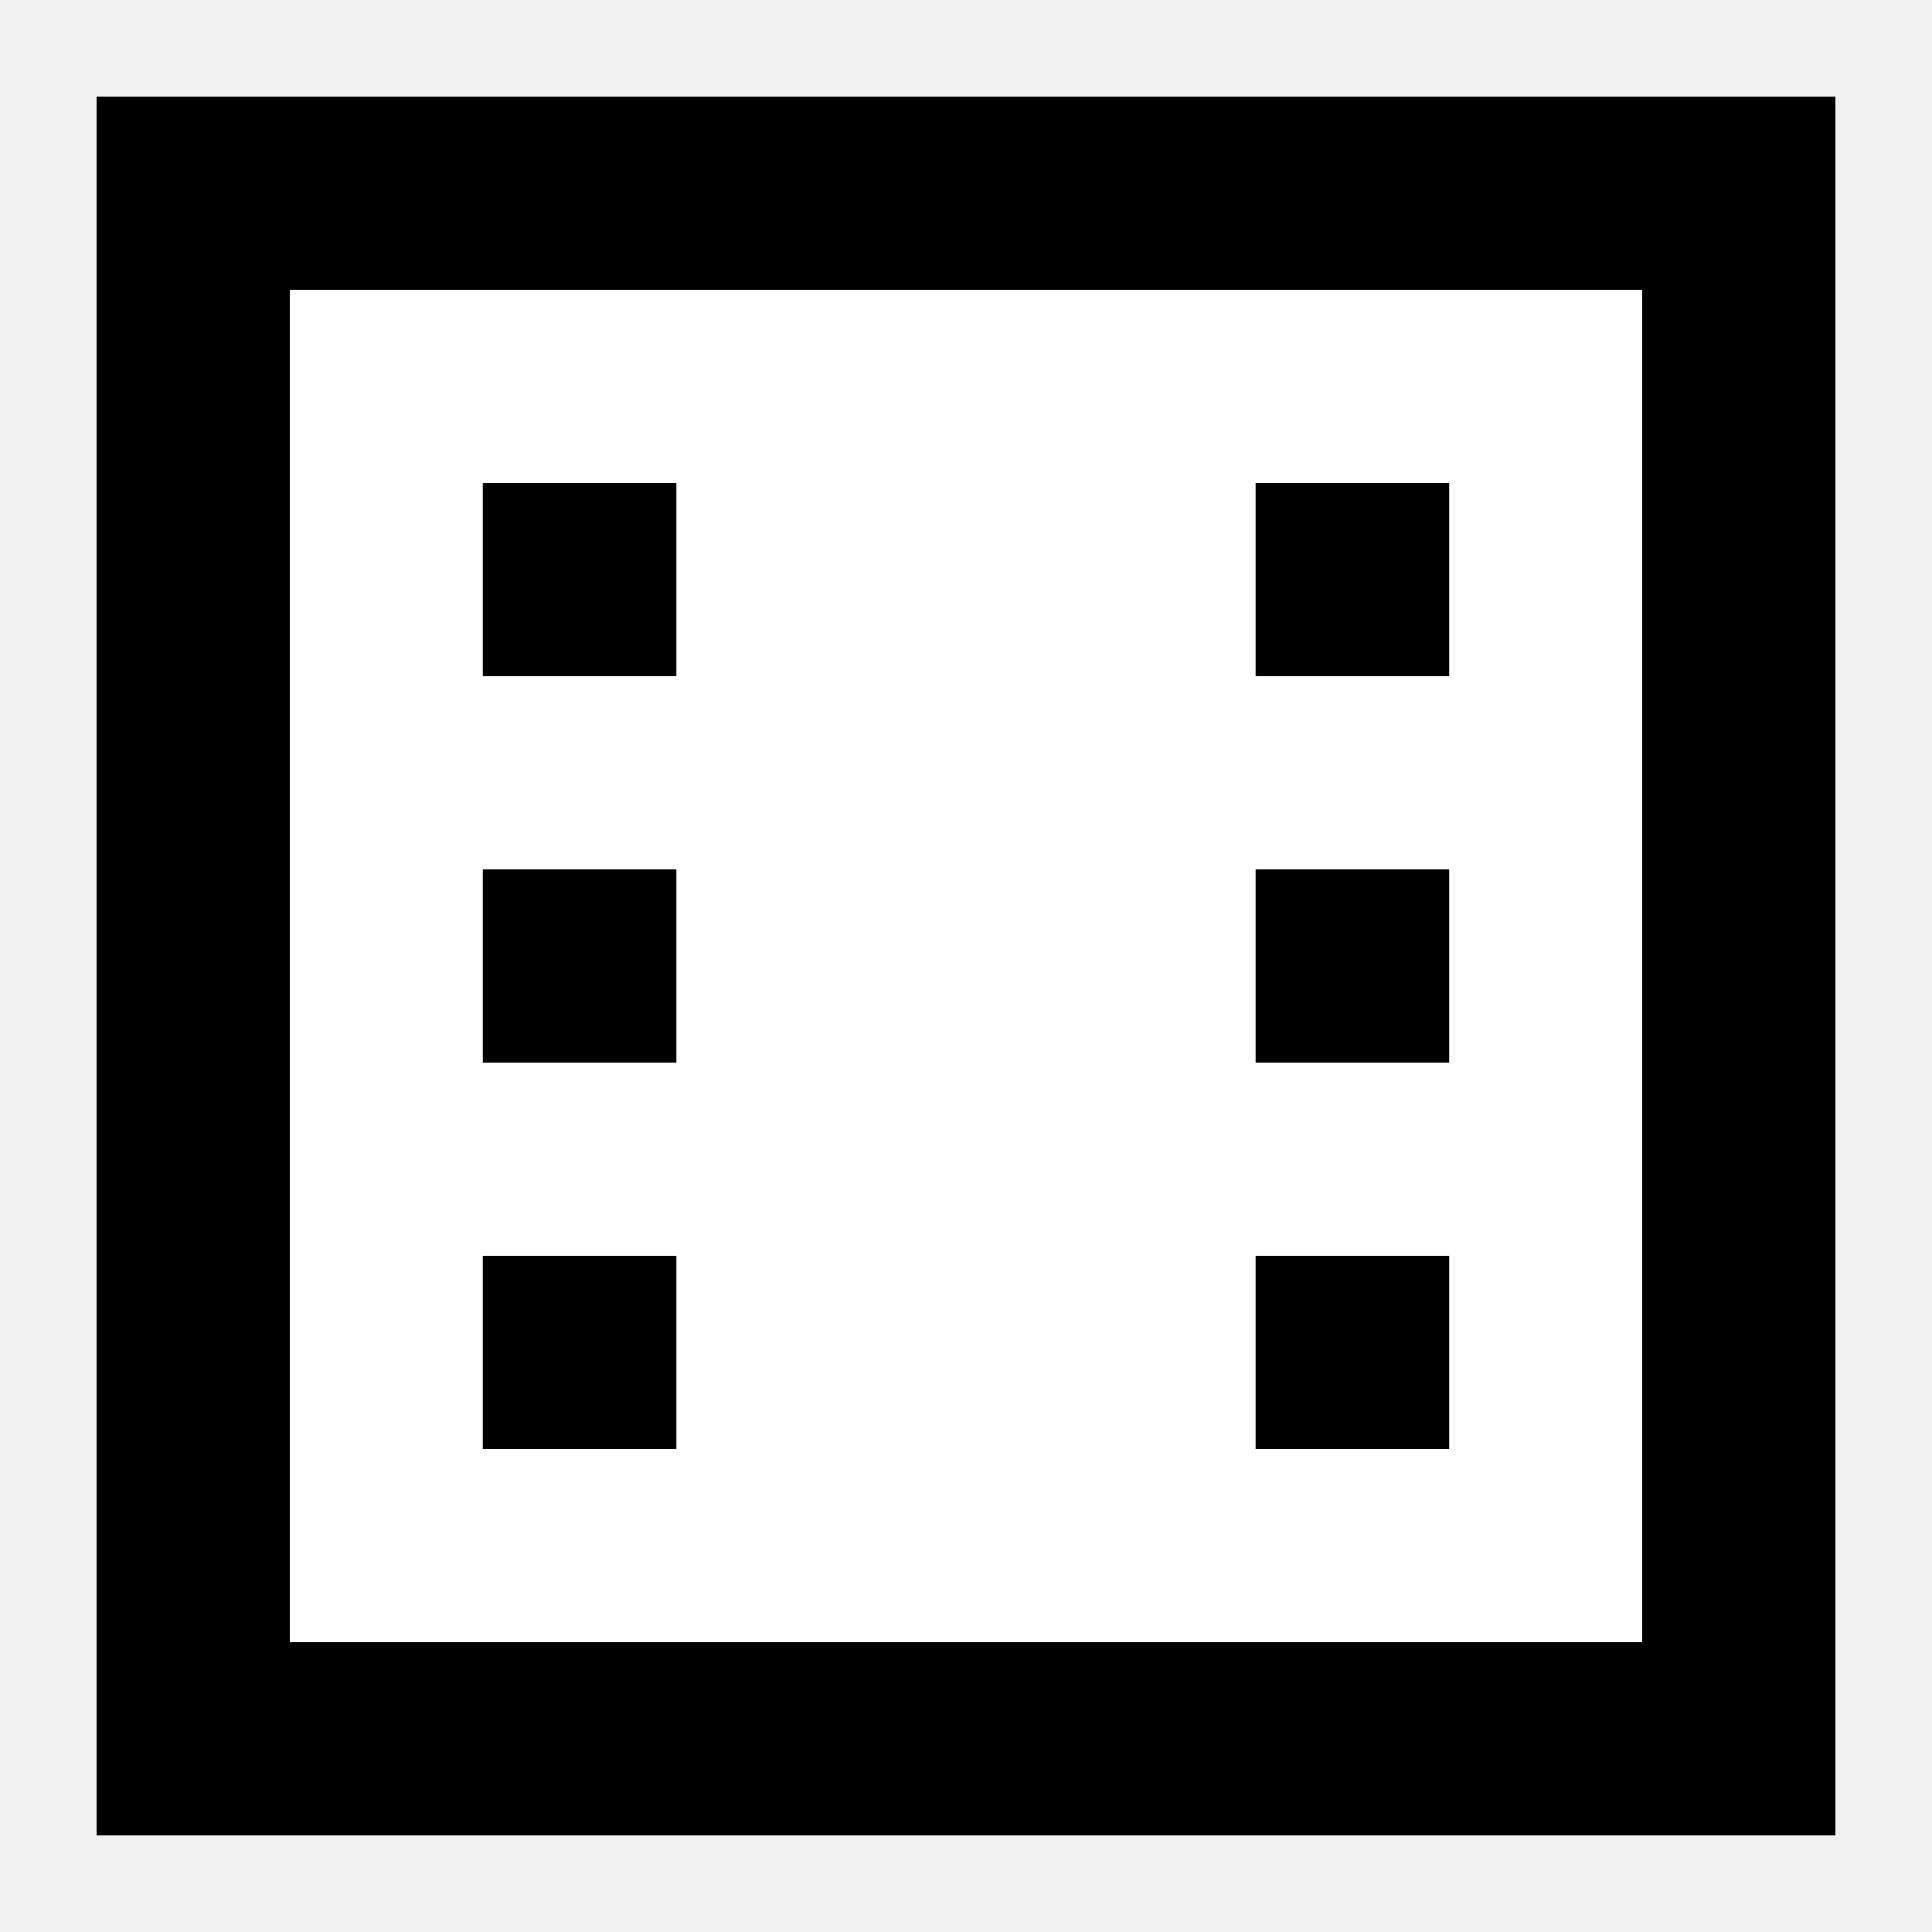
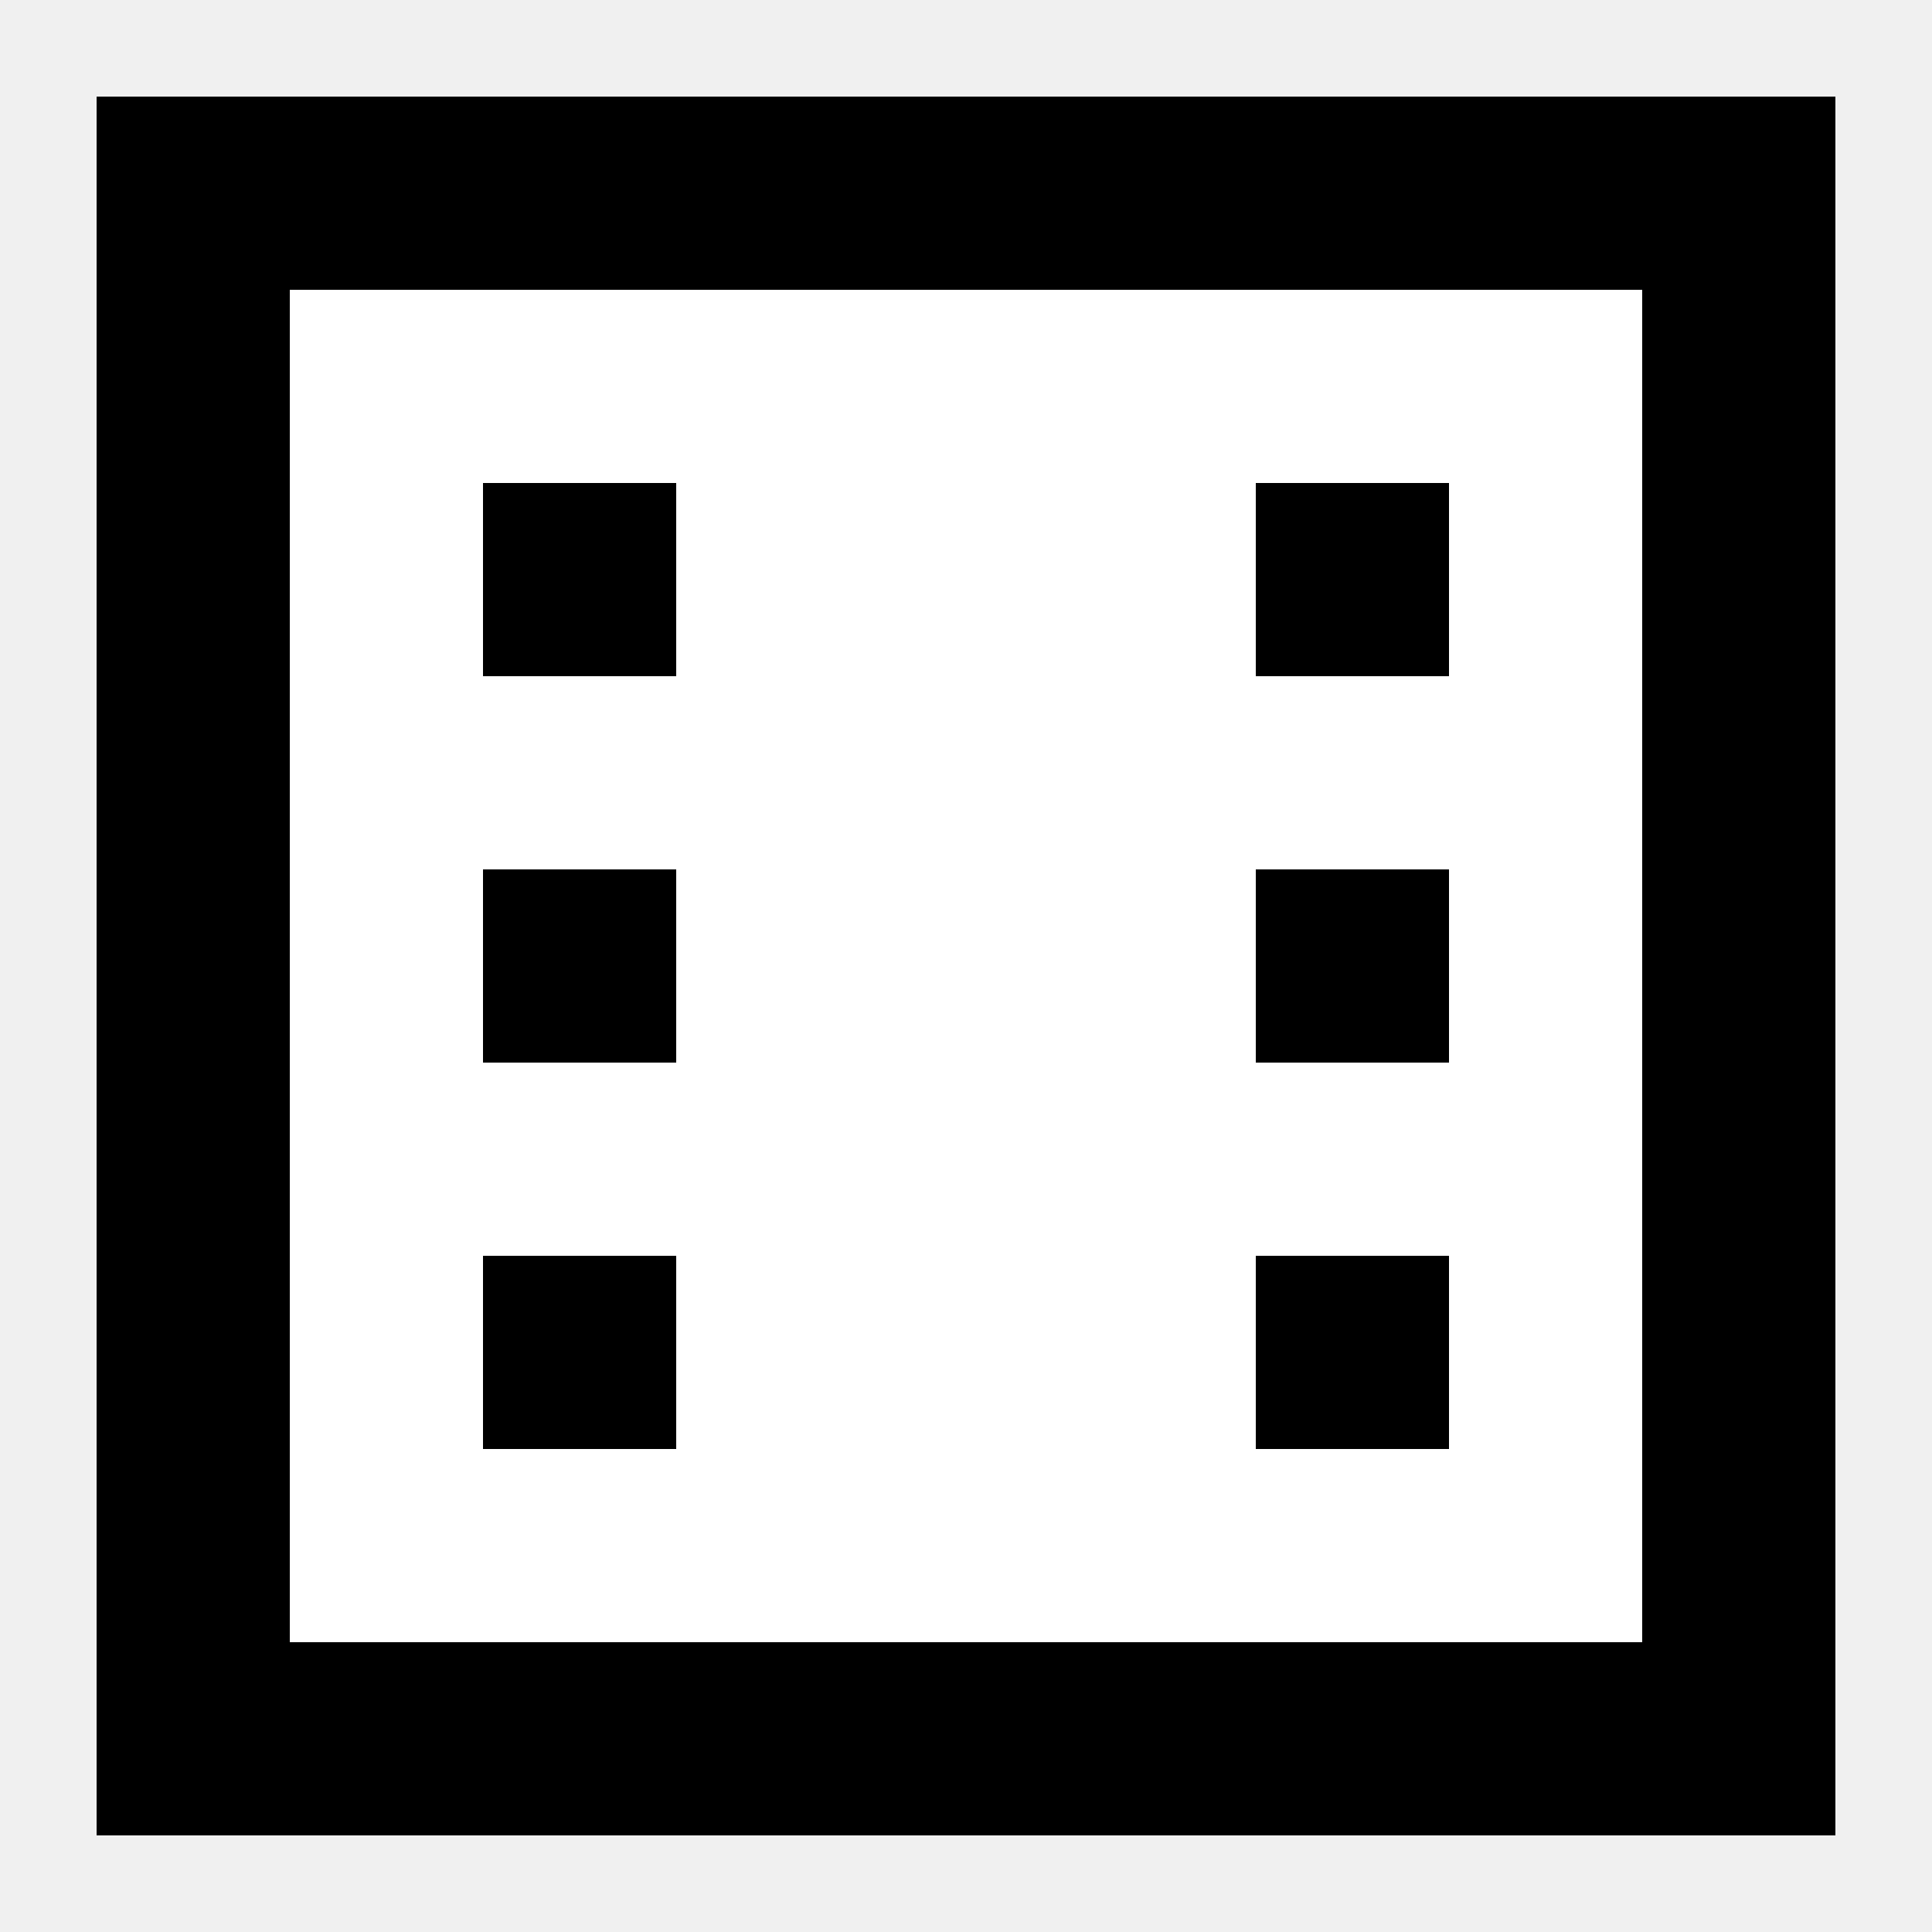
- <svg xmlns="http://www.w3.org/2000/svg" viewBox="3 3 10 10" width="80" height="80">
-   <g stroke-linecap="square" stroke-width="1" stroke="#000" transform="translate(4,4)">
-     <path d="M0,0h8v8h-8Z" fill="#fff" />
-     <path d="M2,2h0M6,2h0M2,4h0M6,4h0M2,6h0M6,6h0" />
+ <svg xmlns="http://www.w3.org/2000/svg" viewBox="0 0 20 20" width="300" height="300">
+   <g stroke-linecap="square" stroke-width="2" stroke="#000" fill="#fff" transform="translate(2,2)">
+     <path d="M0,0h16v16h-16Z" />
+     <path d="M4,4h1h-1  M12,4h1h-1                  M4,8h1h-1  M12,8h1h-1                  M4,12h1h-1 M12,12h1h-1" />
  </g>
</svg>
